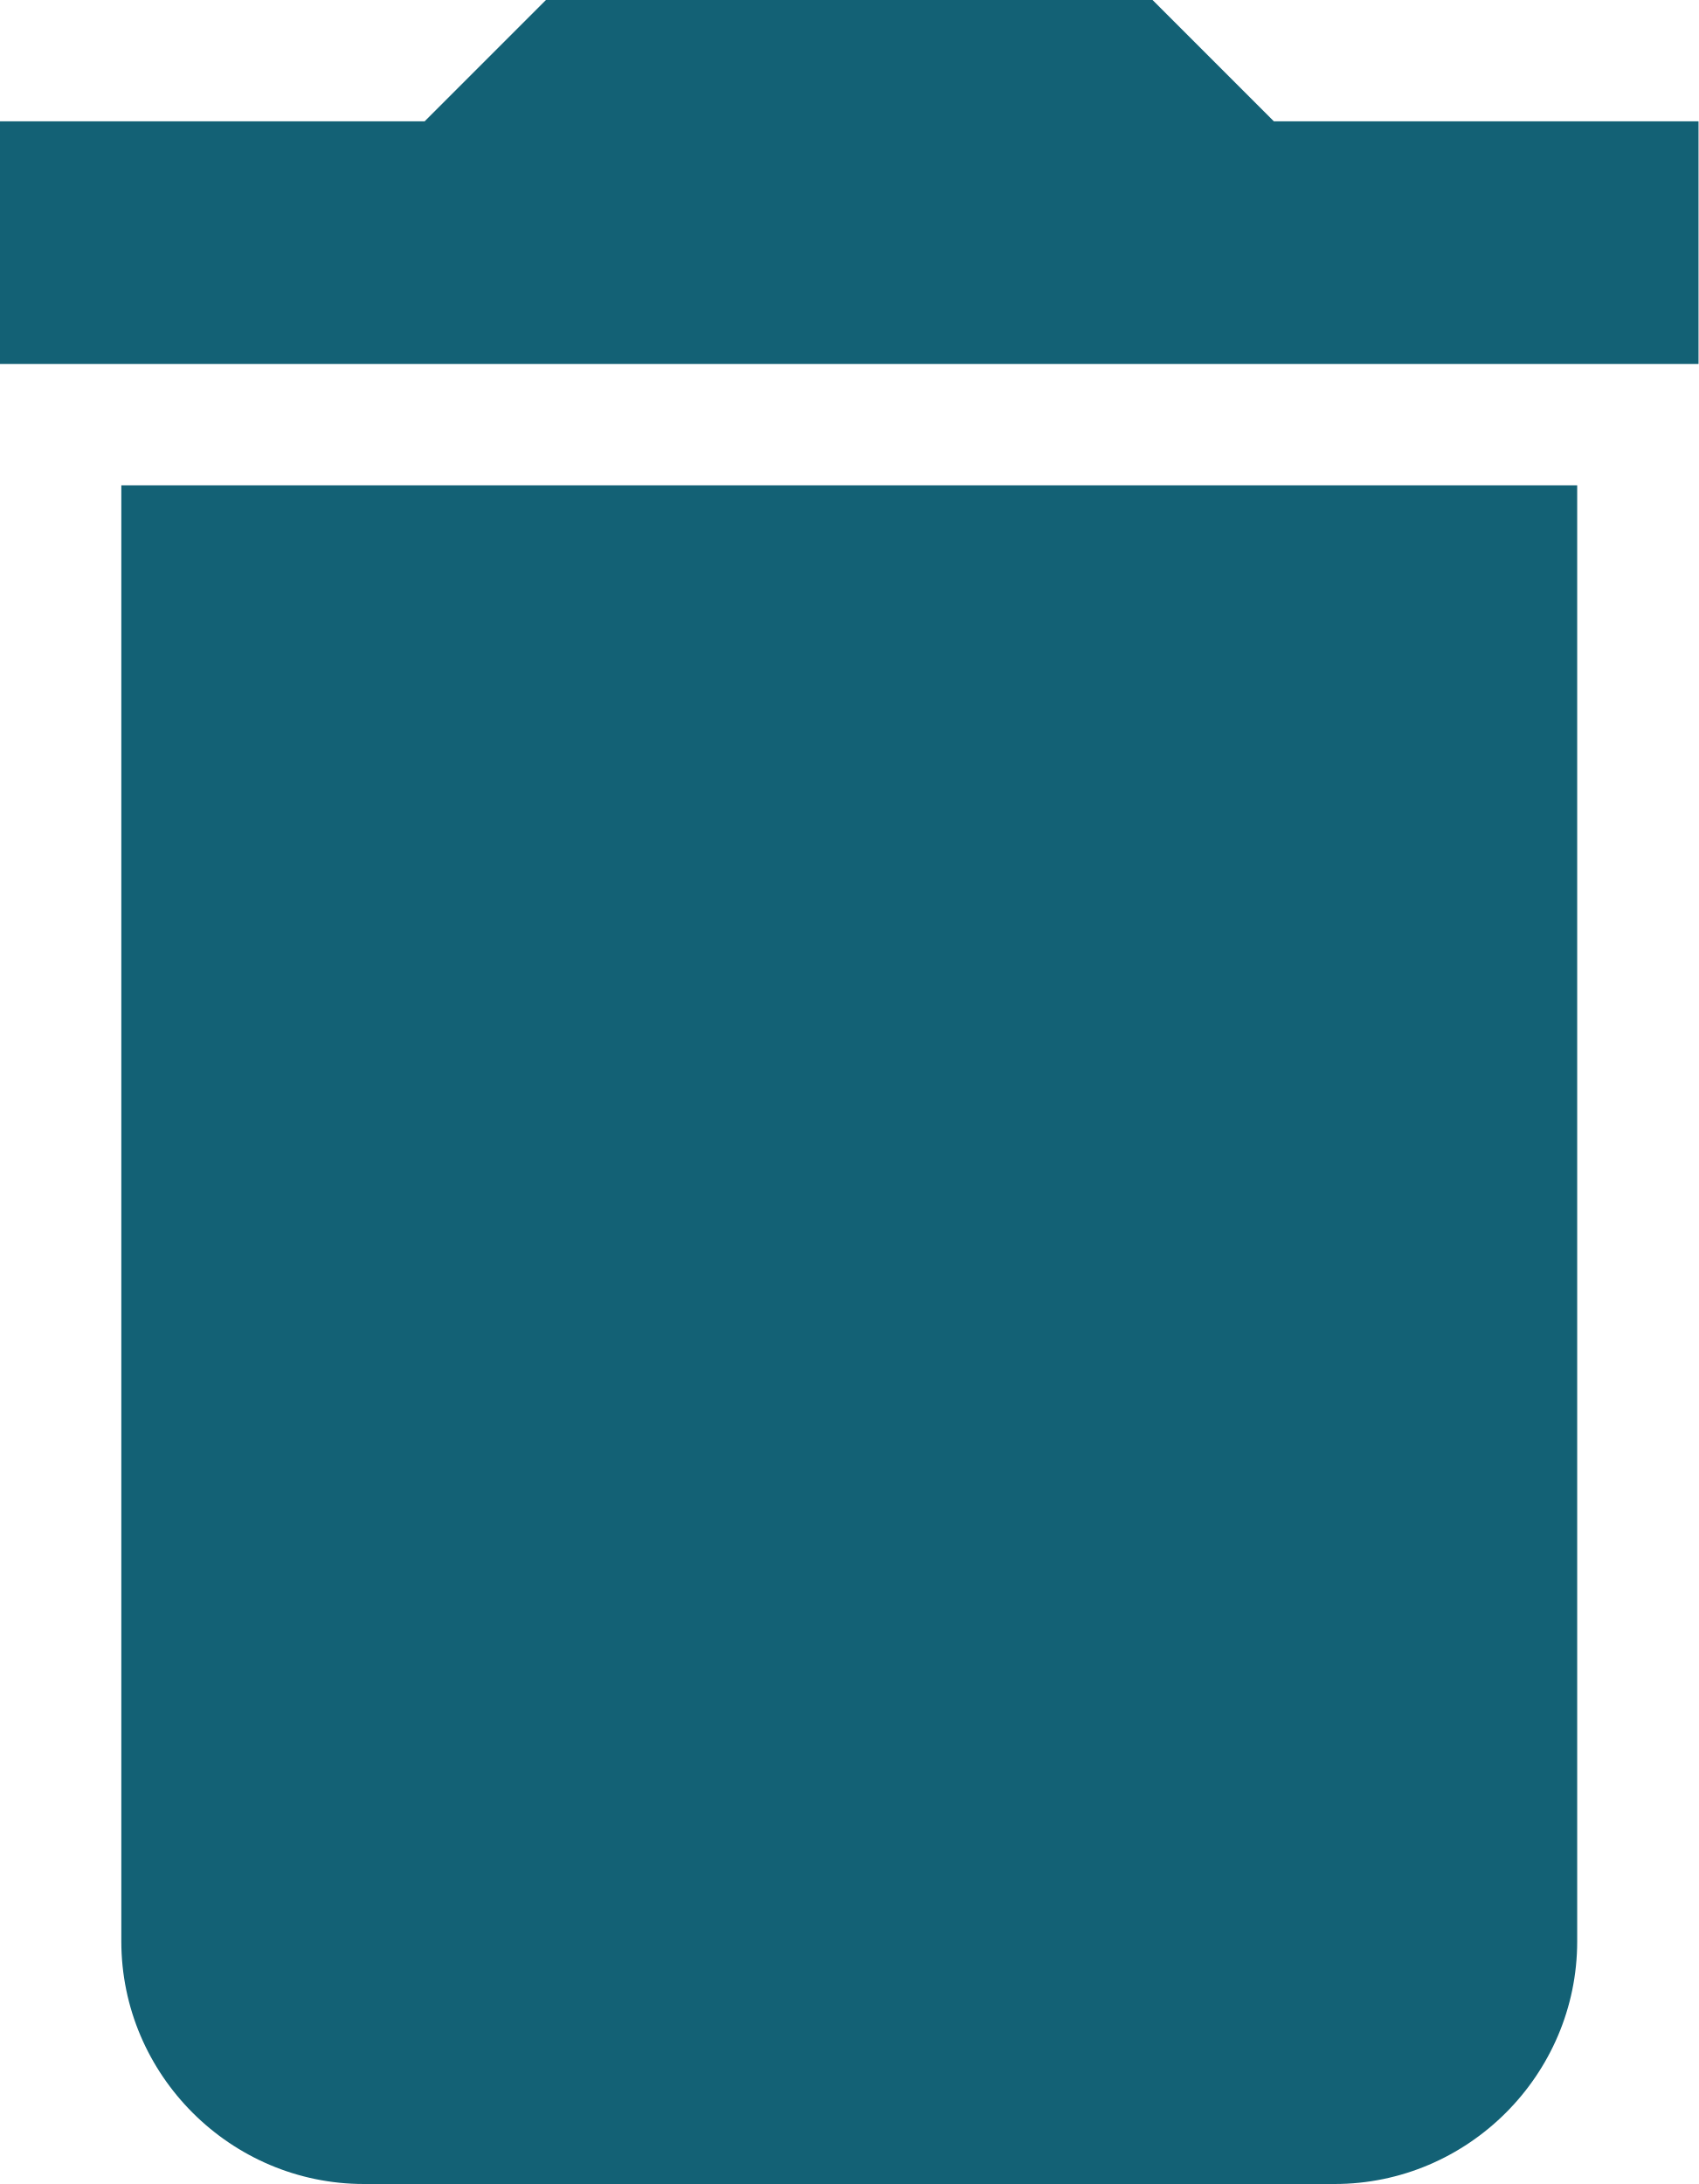
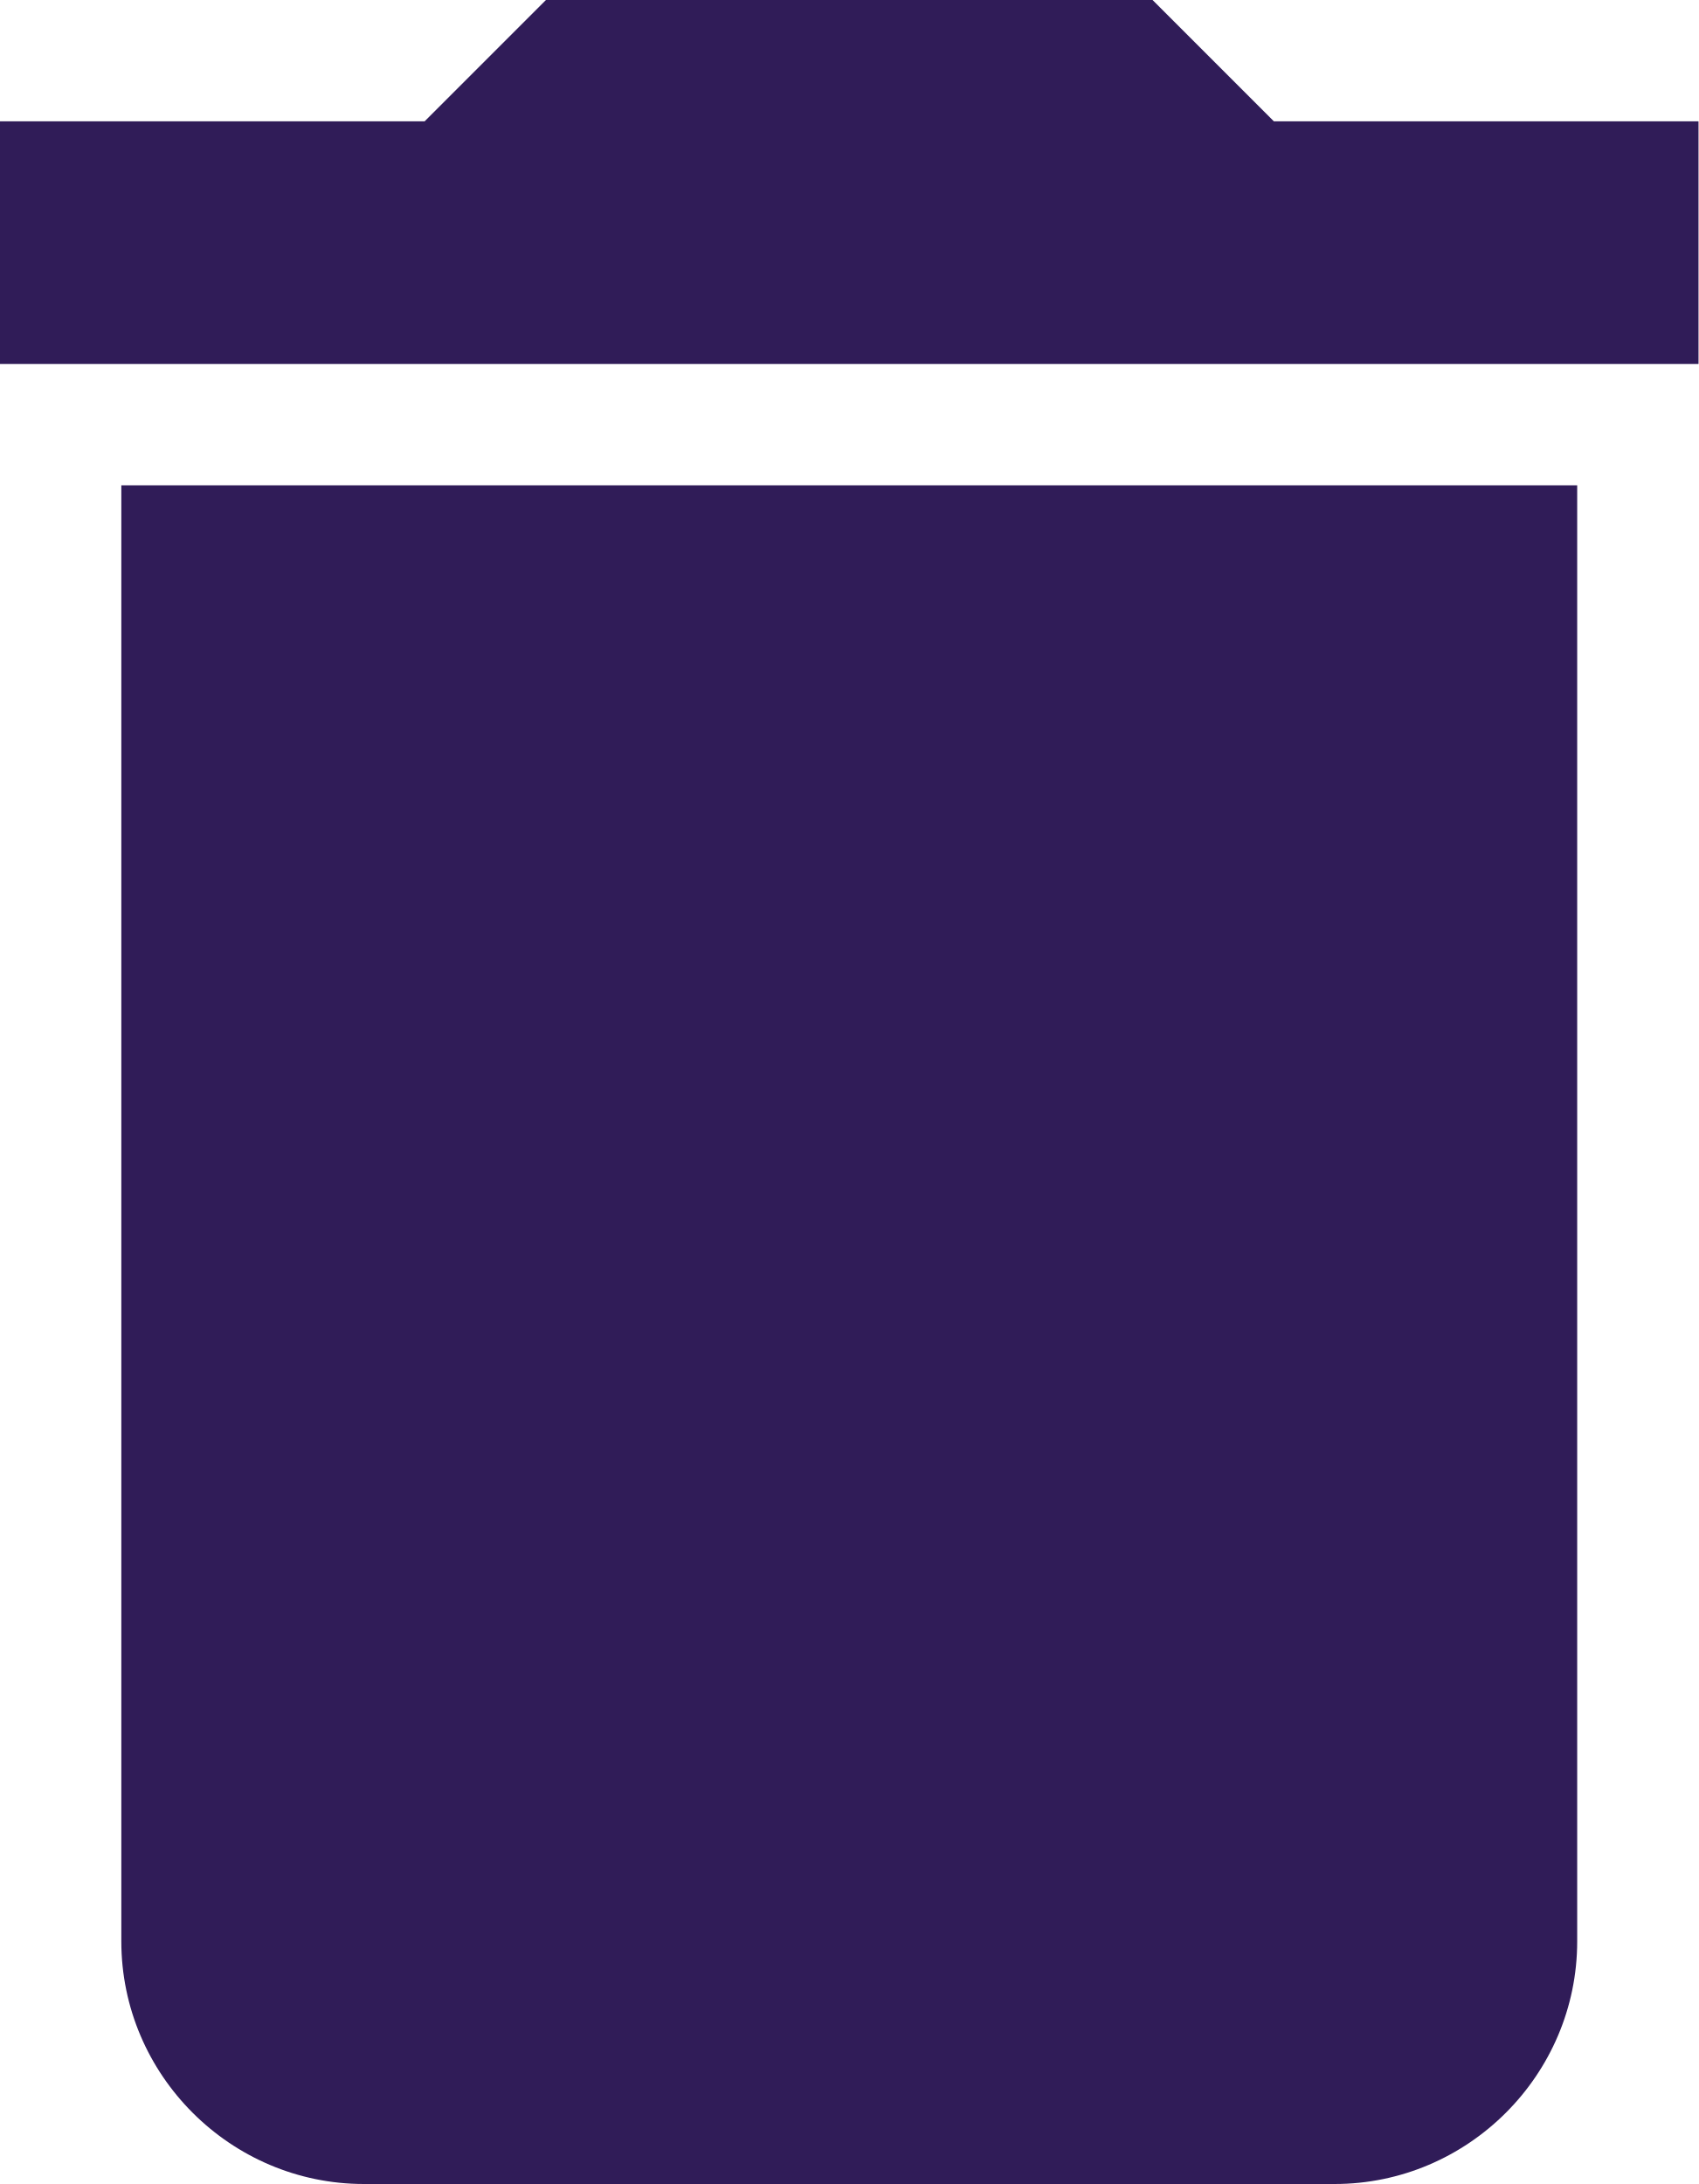
<svg xmlns="http://www.w3.org/2000/svg" width="14" height="18" viewBox="0 0 14 18" fill="none">
-   <path d="M1 16C1 17.1 1.9 18 3 18H11C12.1 18 13 17.1 13 16V4H1V16ZM14 1H10.5L9.5 0H4.5L3.5 1H0V3H14V1Z" fill="#136175" />
+   <path d="M1 16C1 17.1 1.9 18 3 18H11C12.1 18 13 17.1 13 16V4H1V16ZM14 1H10.5L9.5 0H4.5L3.5 1H0V3H14V1Z" fill="#301C58" />
</svg>
